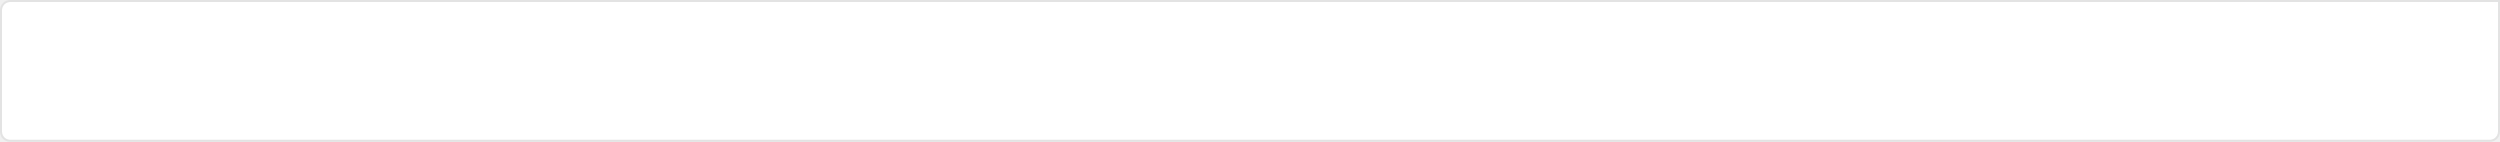
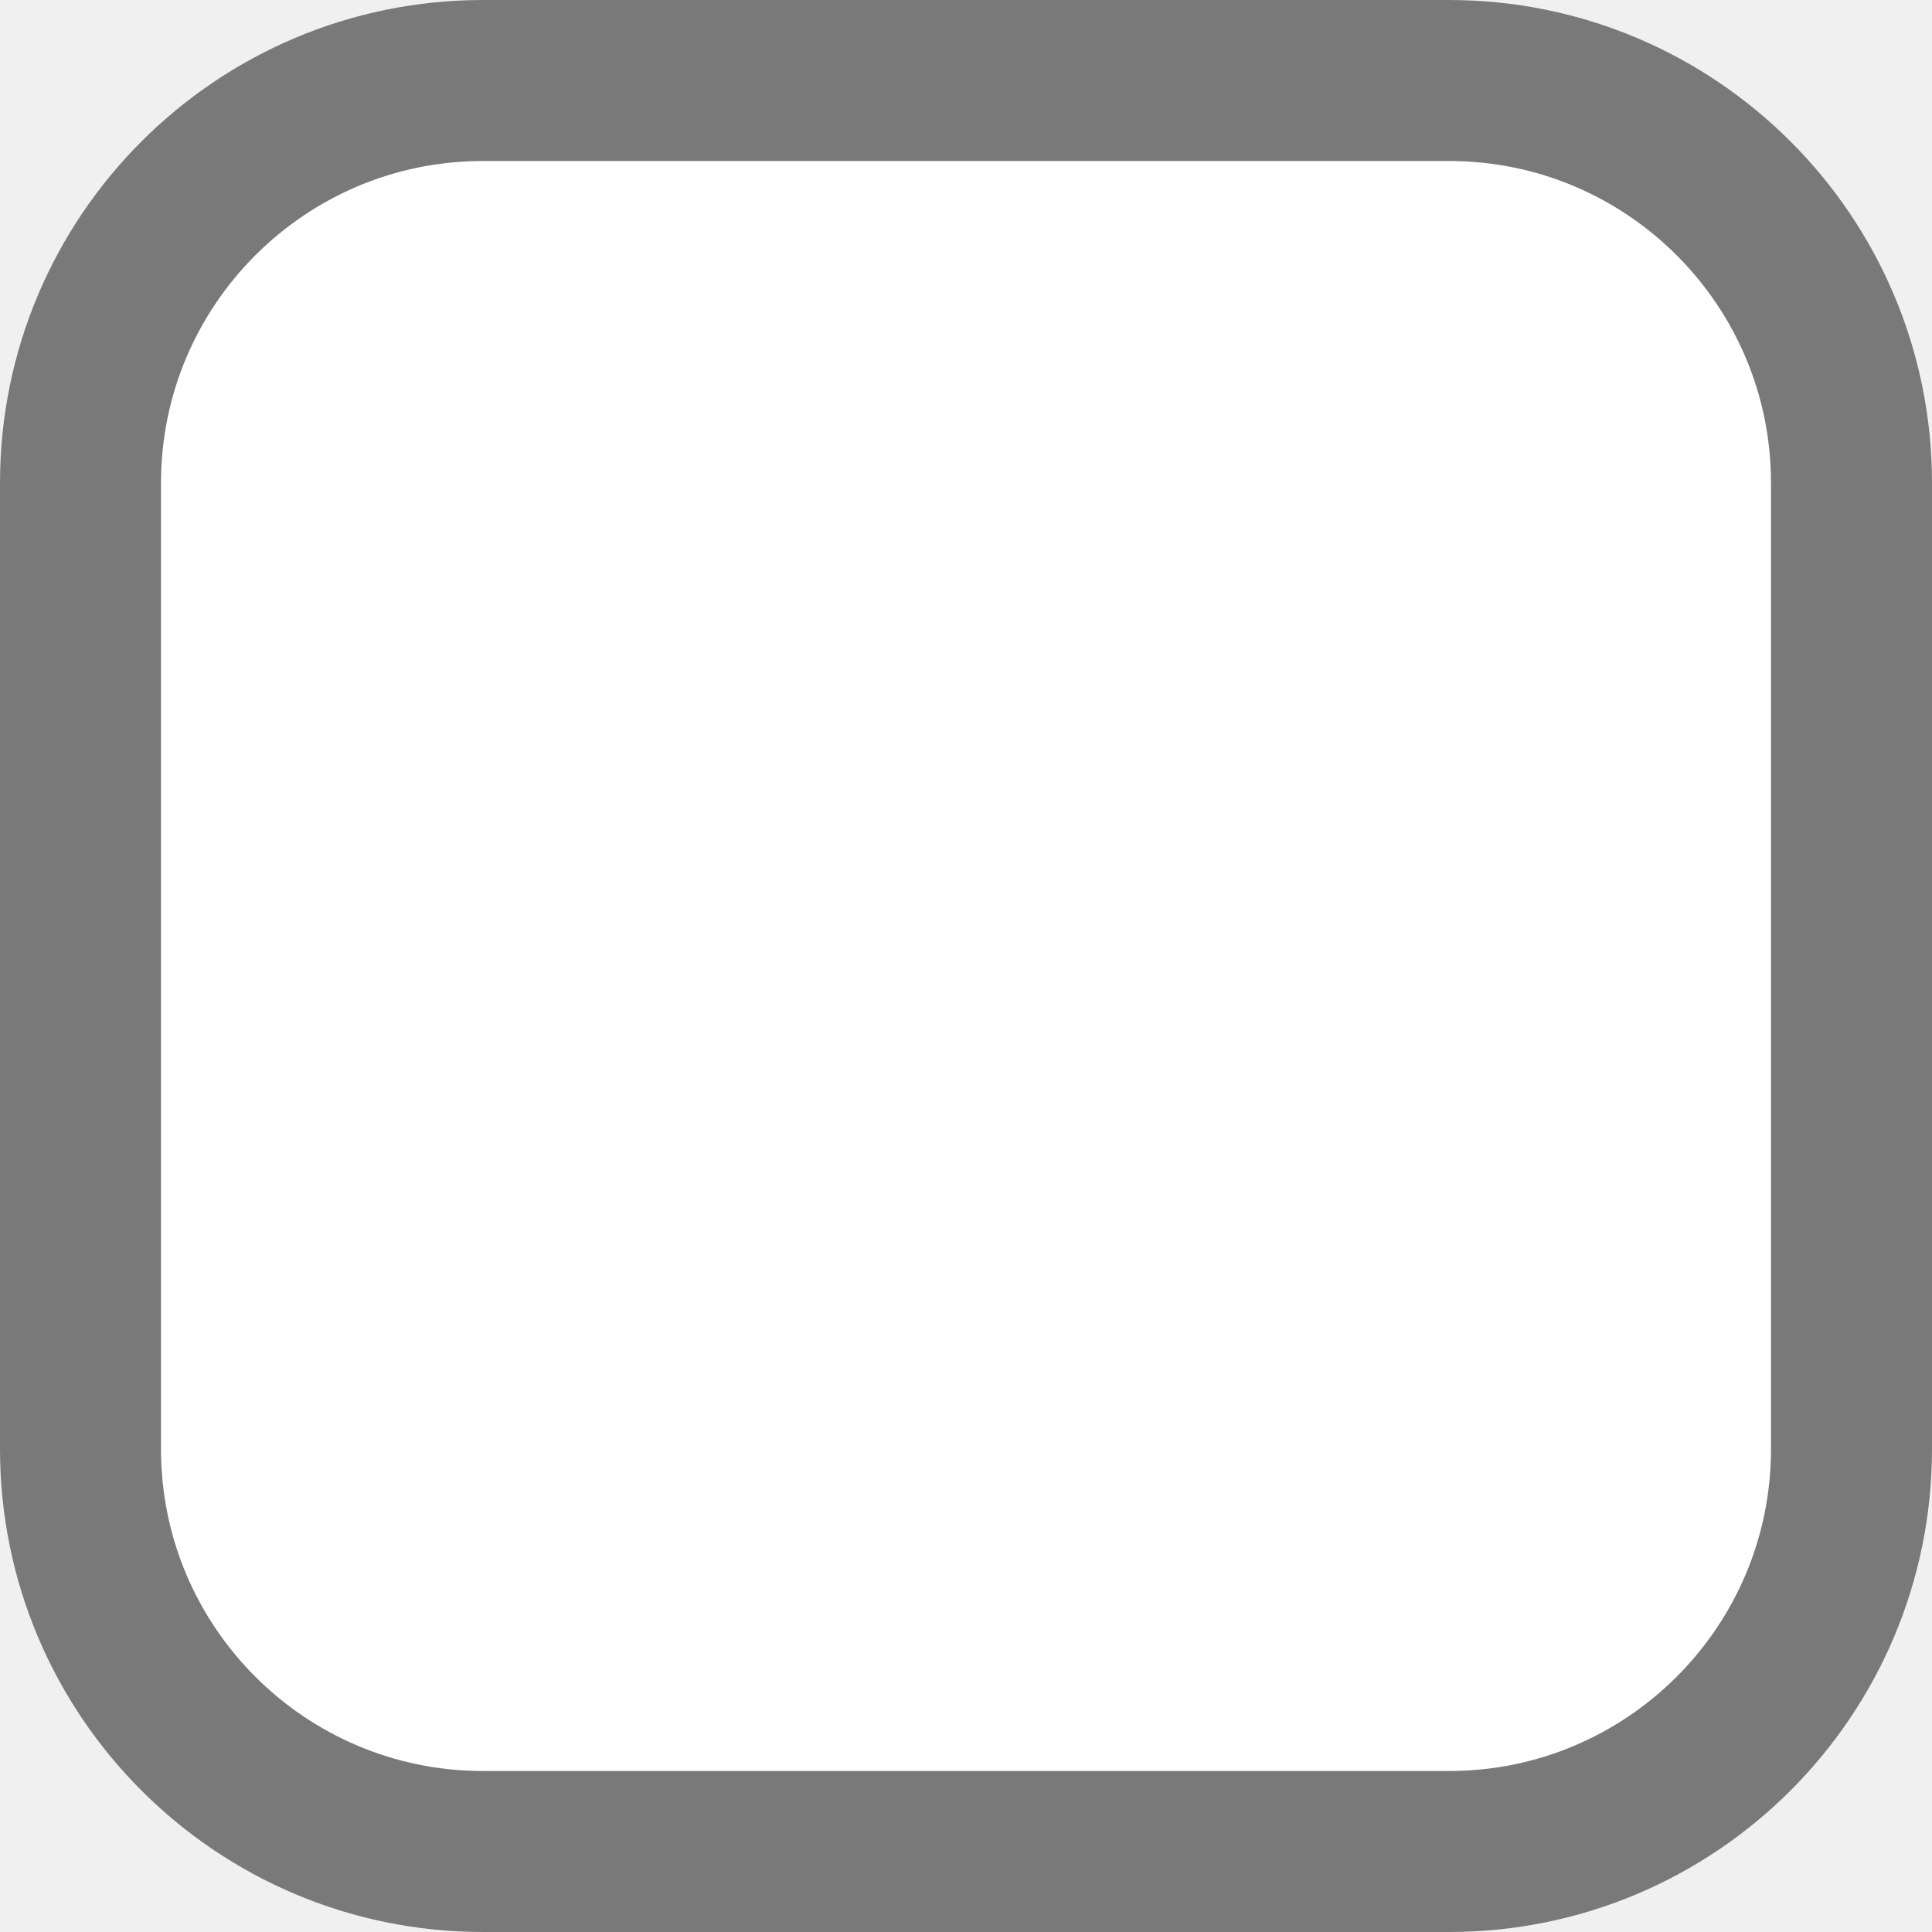
- <svg xmlns="http://www.w3.org/2000/svg" version="1.1" width="1234px" height="70px" viewBox="118 3012  1234 70">
-   <path d="M 119 3017  A 4 4 0 0 1 123 3013 L 1351 3013  L 1351 3077  A 4 4 0 0 1 1347 3081 L 123 3081  A 4 4 0 0 1 119 3077 L 119 3017  Z " fill-rule="nonzero" fill="#ffffff" stroke="none" />
-   <path d="M 118.5 3017  A 4.5 4.5 0 0 1 123 3012.5 L 1351.5 3012.5  L 1351.5 3077  A 4.5 4.5 0 0 1 1347 3081.5 L 123 3081.5  A 4.5 4.5 0 0 1 118.5 3077 L 118.5 3017  Z " stroke-width="1" stroke="#d7d7d7" fill="none" stroke-opacity="0.498" />
+ <svg xmlns="http://www.w3.org/2000/svg" version="1.1" width="12px" height="12px" viewBox="329 605  12 12">
+   <path d="M 329.5 608  A 2.5 2.5 0 0 1 332 605.5 L 338 605.5  A 2.5 2.5 0 0 1 340.5 608 L 340.5 614  A 2.5 2.5 0 0 1 338 616.5 L 332 616.5  A 2.5 2.5 0 0 1 329.5 614 L 329.5 608  Z " fill-rule="nonzero" fill="#ffffff" stroke="none" />
+   <path d="M 329.5 608  A 2.5 2.5 0 0 1 332 605.5 L 338 605.5  A 2.5 2.5 0 0 1 340.5 608 L 340.5 614  A 2.5 2.5 0 0 1 338 616.5 L 332 616.5  A 2.5 2.5 0 0 1 329.5 614 L 329.5 608  Z " stroke-width="1" stroke="#797979" fill="none" />
</svg>
